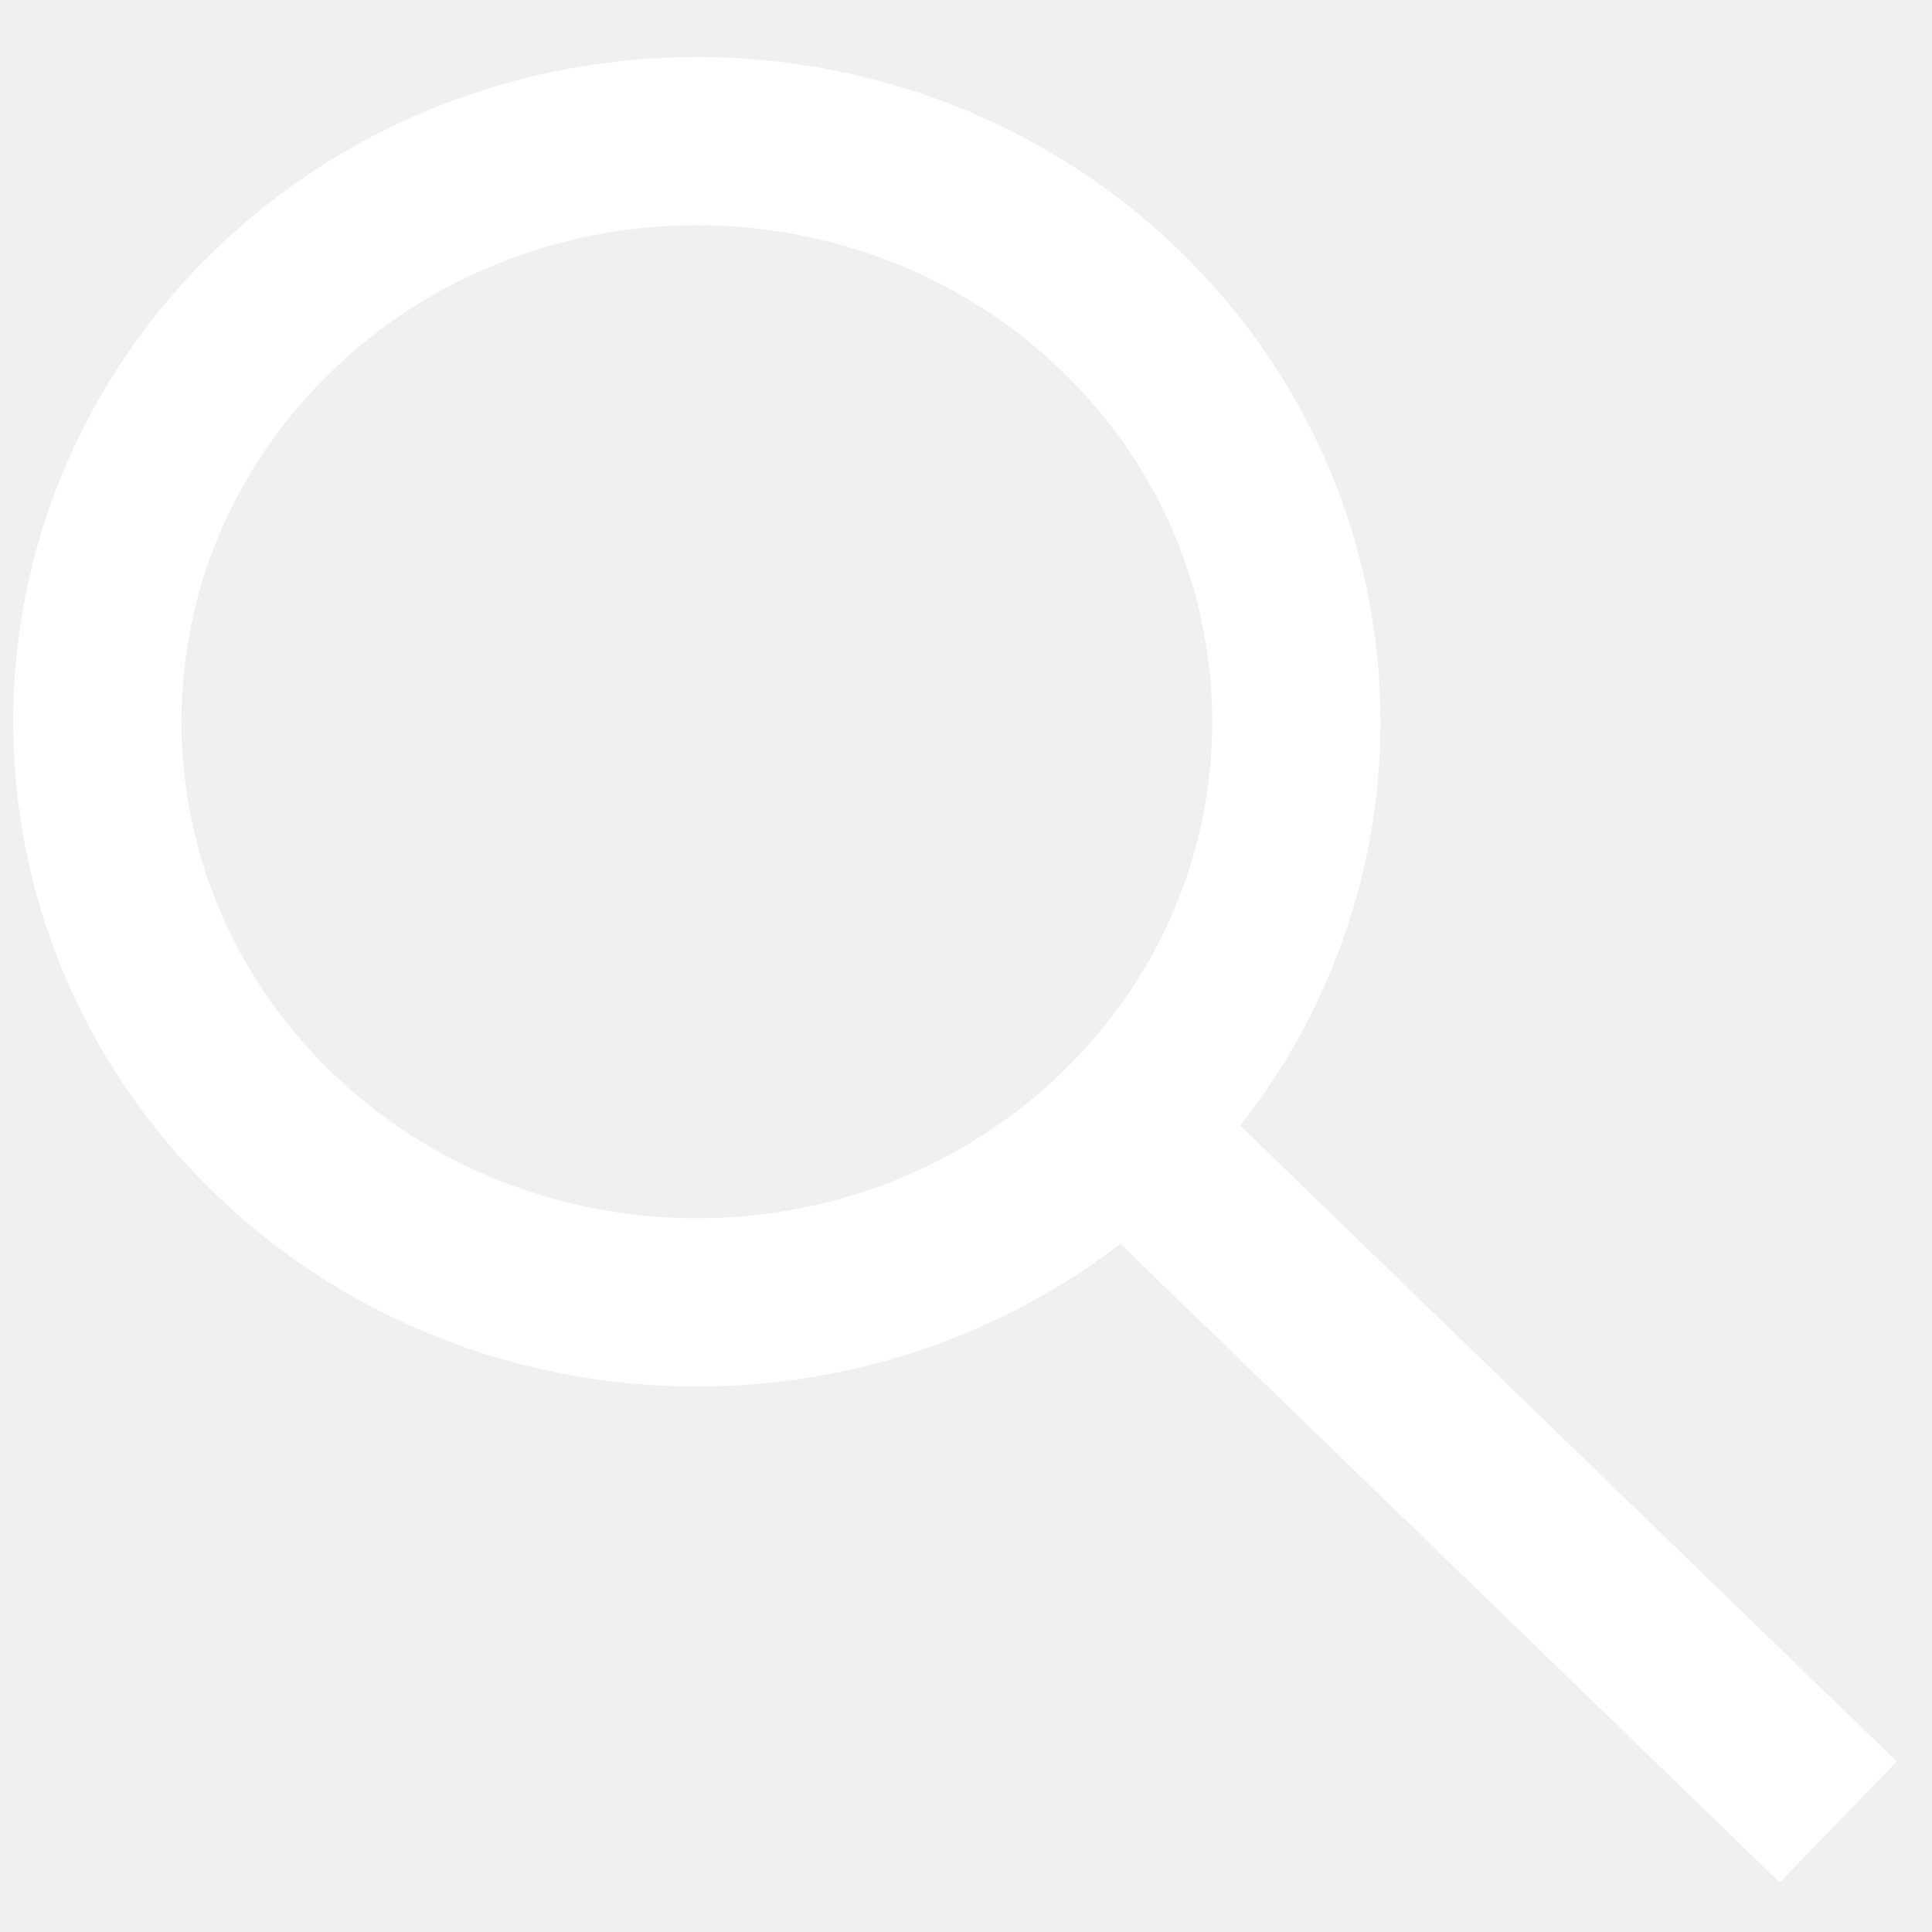
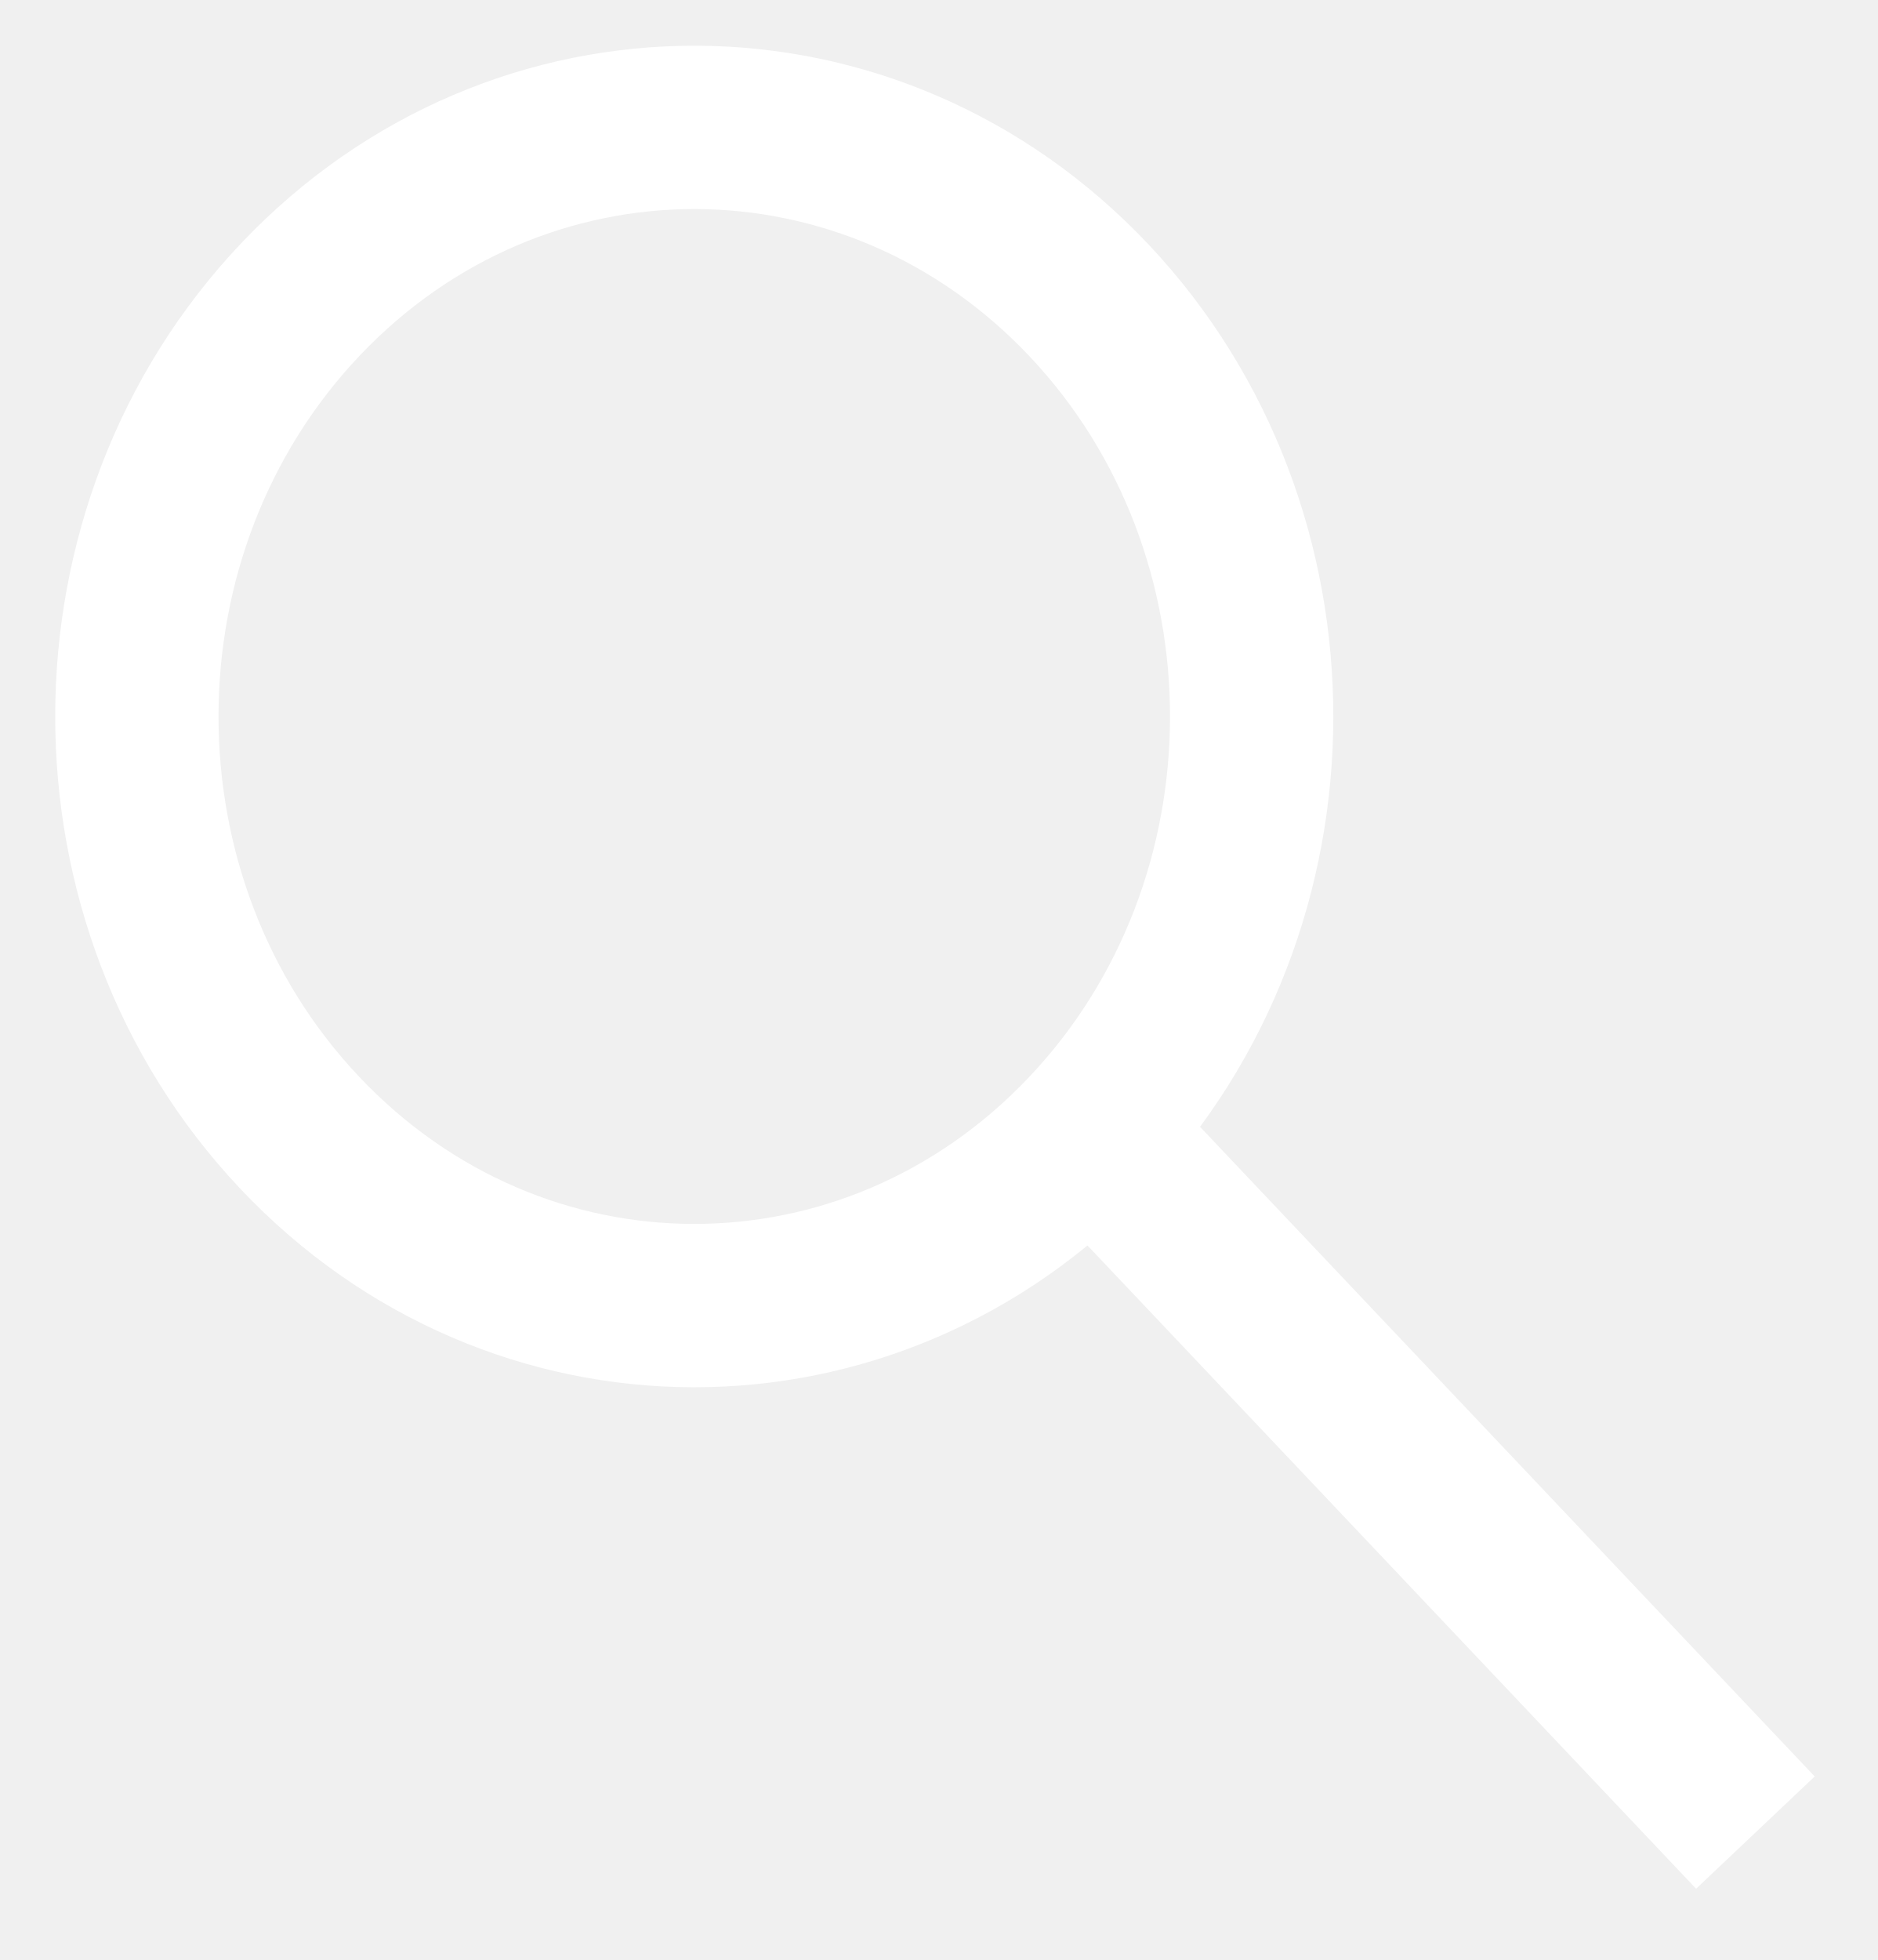
- <svg xmlns="http://www.w3.org/2000/svg" width="100%" height="100%" viewBox="0 0 24 24" version="1.1" xml:space="preserve" style="fill-rule:evenodd;clip-rule:evenodd;stroke-linejoin:round;stroke-miterlimit:1.414;">
-   <g id="magnifier">
-     <path id="Stroke-1" d="M3.398,3.856c2.912,-2.811 7.633,-2.803 10.535,0.017c2.902,2.821 2.894,7.393 -0.018,10.203c-2.912,2.811 -7.633,2.803 -10.535,-0.017c-2.902,-2.82 -2.894,-7.392 0.018,-10.203Z" style="fill:none;stroke-width:2.09px;stroke:#fff;" />
-     <path id="Stroke-2" d="M13.959,14.036l8.876,8.597" style="fill:none;stroke-width:2.09px;stroke:#fff;" />
-   </g>
+ <svg xmlns="http://www.w3.org/2000/svg" width="23" height="24" viewBox="0 0 23 24" fill="none">
+   <path fill-rule="evenodd" clip-rule="evenodd" d="M3.683 3.663C6.353 0.852 10.68 0.86 13.34 3.68C16 6.501 15.993 11.073 13.323 13.884C10.654 16.695 6.327 16.687 3.667 13.866C1.006 11.046 1.014 6.474 3.683 3.663V3.663Z" stroke="white" stroke-width="2" stroke-linejoin="round" />
+   <path d="M13.364 13.843L21.5 22.44" stroke="white" stroke-width="2" stroke-linejoin="round" />
</svg>
